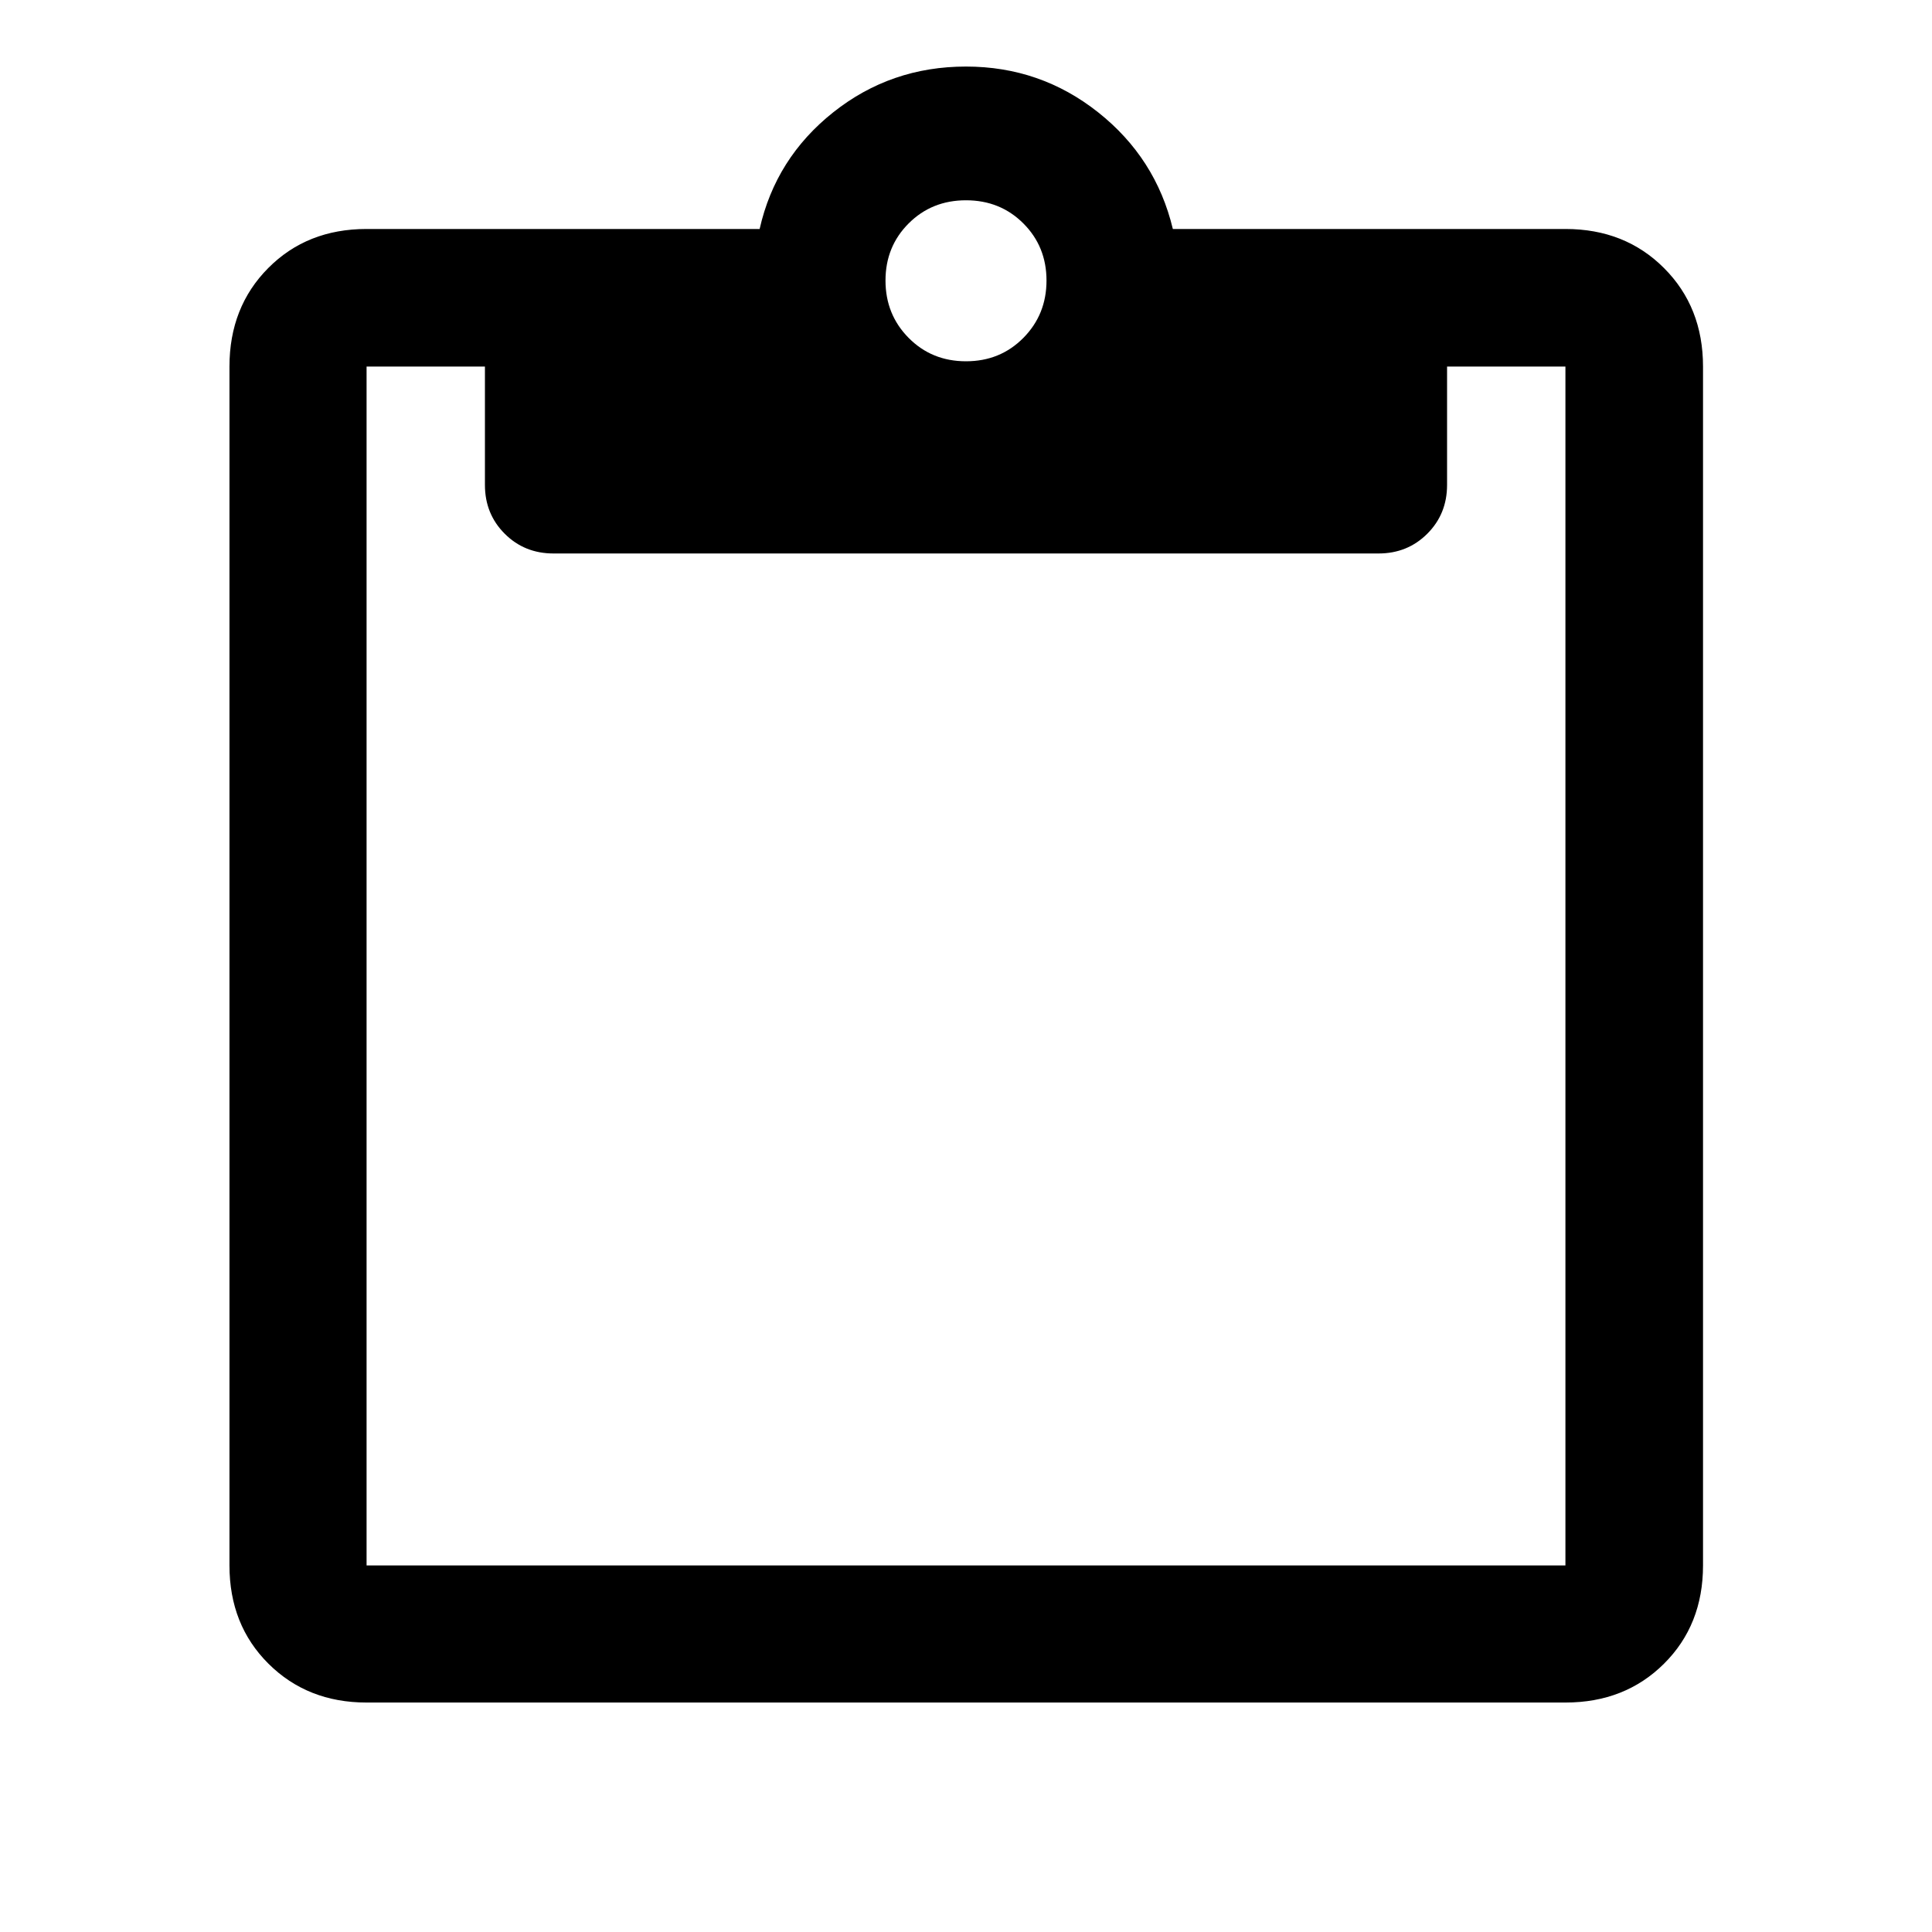
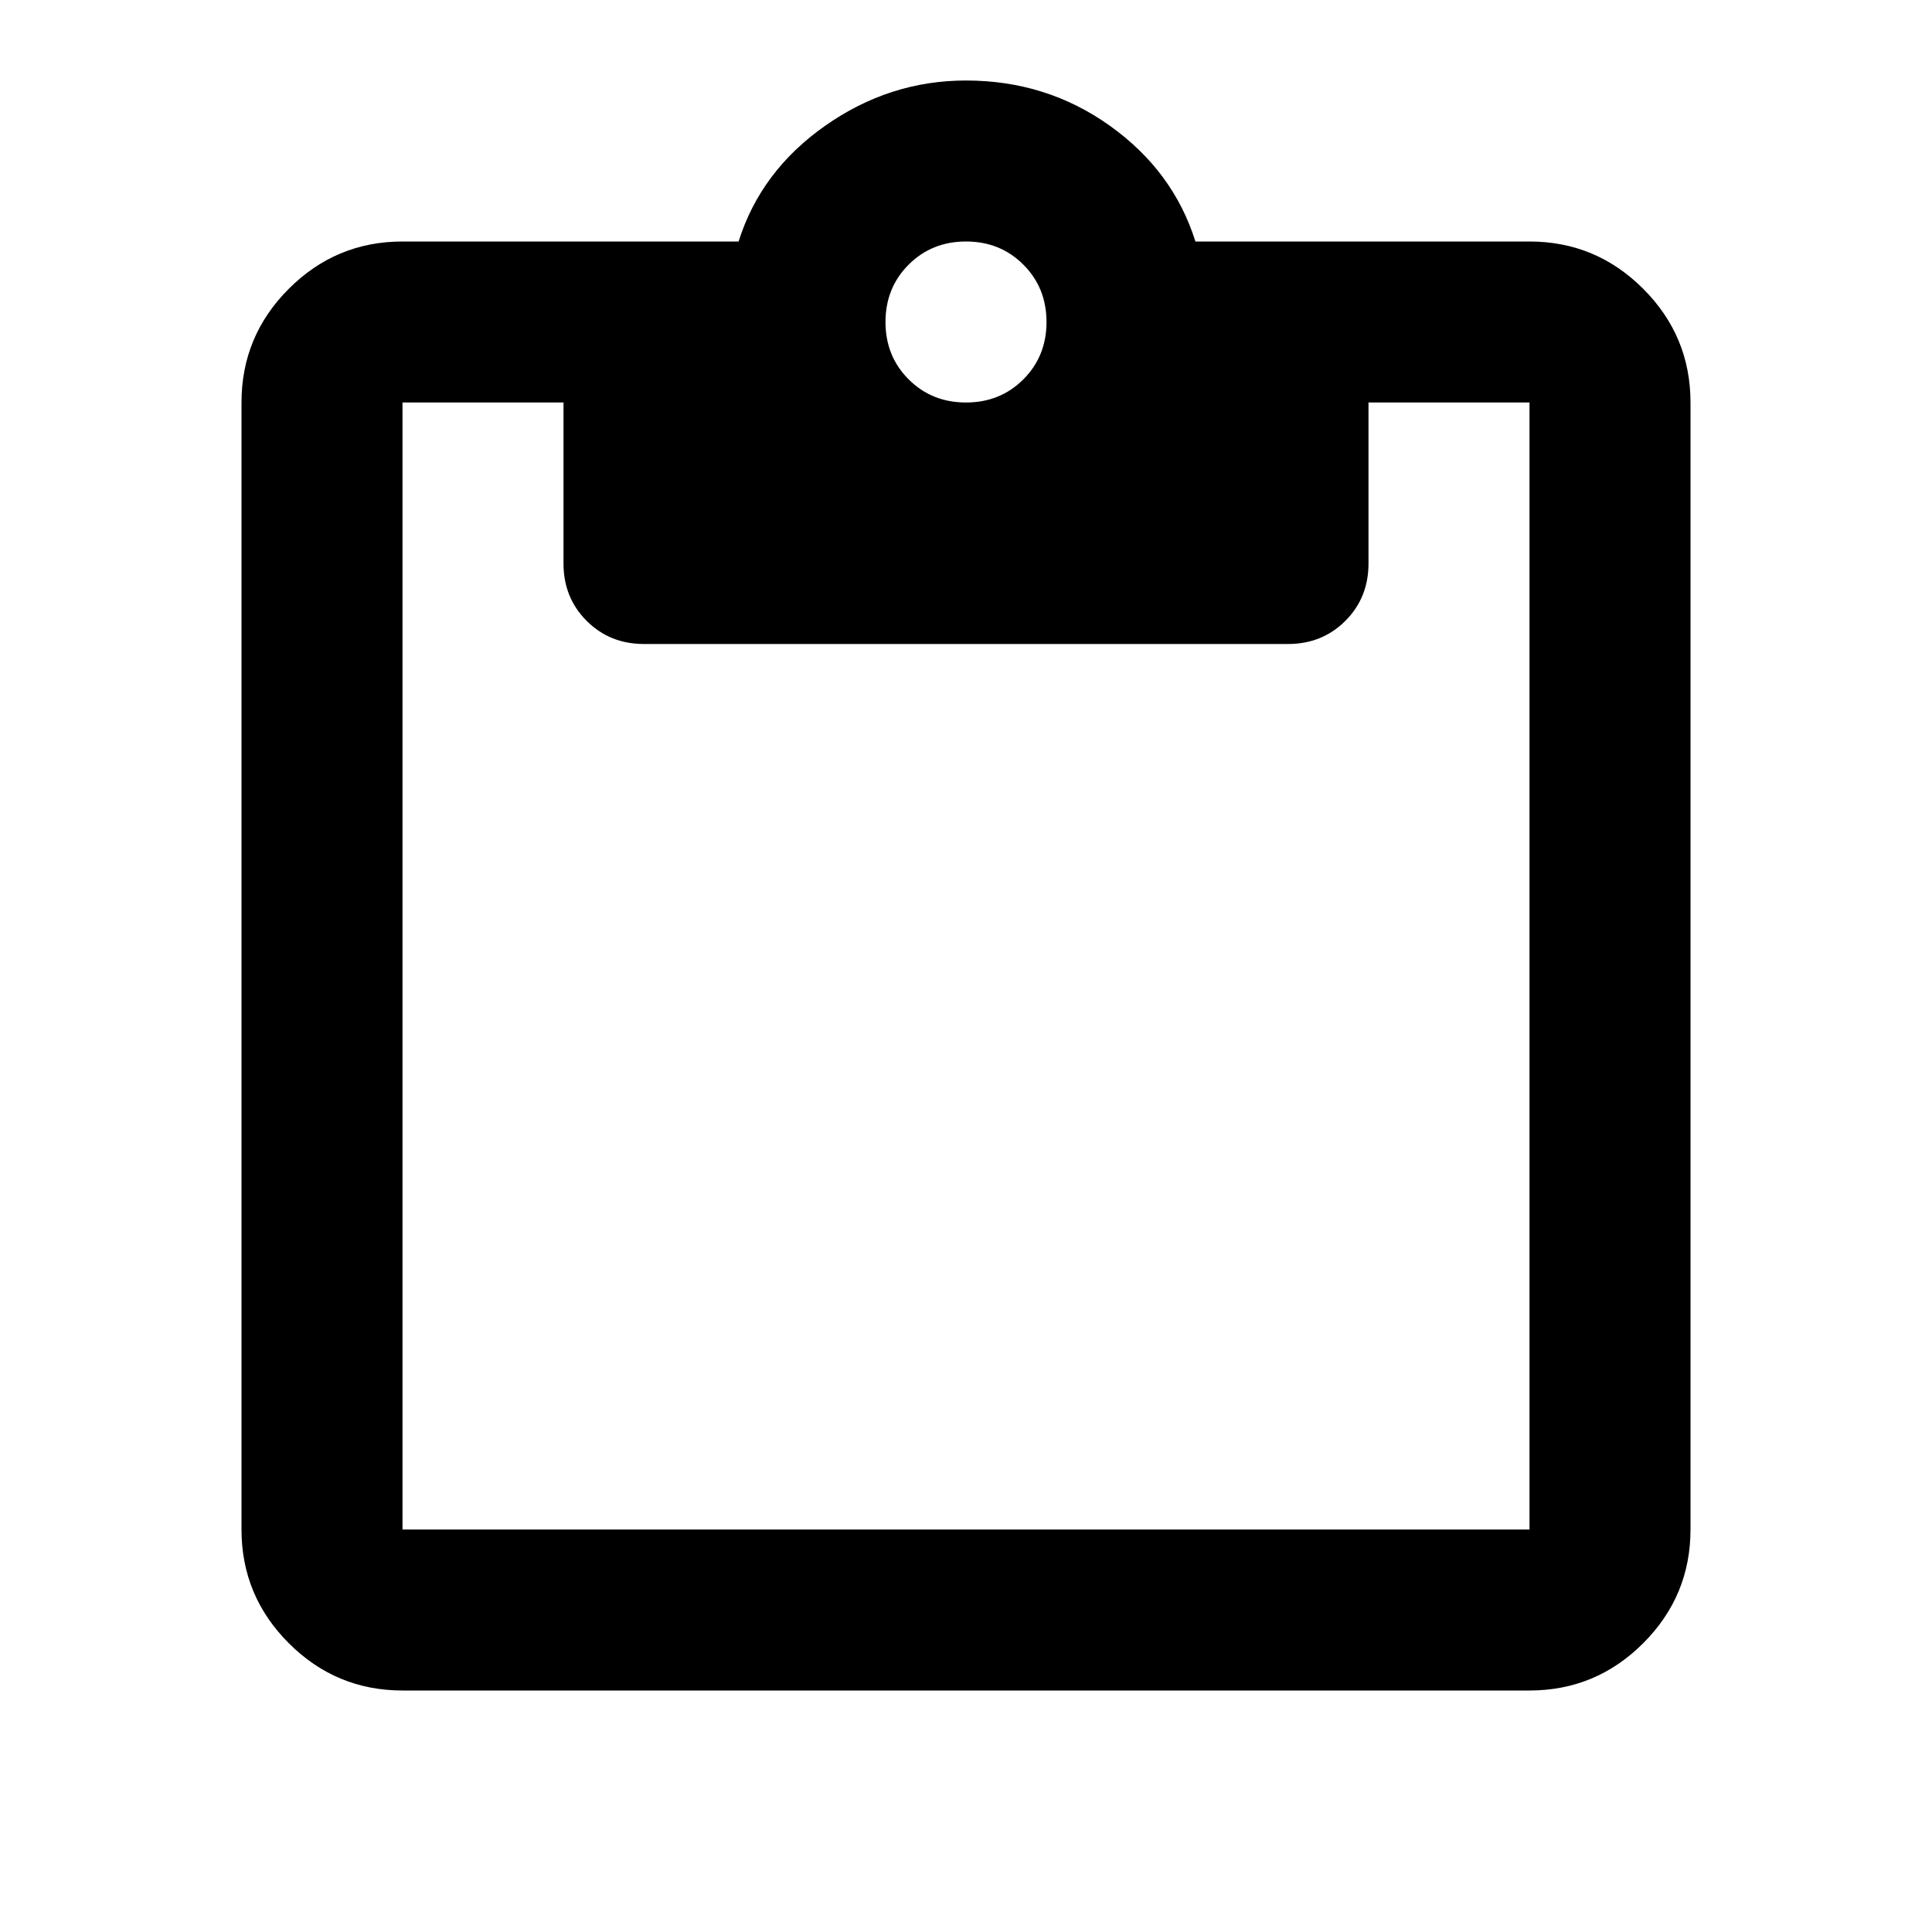
- <svg xmlns="http://www.w3.org/2000/svg" fill="currentColor" width="48" height="48" viewBox="0 -960 960 960">
-   <path d="M182.15-114.02q-29.35 0-48.74-19.28-19.39-19.27-19.39-48.85v-595.7q0-29.58 19.28-48.97 19.27-19.4 48.85-19.4h195.31q7.95-35.24 36.58-57.98 28.62-22.73 65.96-22.73 36.96 0 65.65 22.73 28.7 22.74 37.13 57.98h195.07q29.58 0 48.97 19.4 19.4 19.39 19.4 48.97v595.7q0 29.58-19.4 48.85-19.39 19.28-48.97 19.28h-595.7Zm0-68.13h595.7v-595.7h-58.81v58.81q0 14.42-9.82 24.24-9.82 9.82-24.24 9.82H275.02q-14.42 0-24.24-9.82-9.82-9.82-9.82-24.24v-58.81h-58.81v595.7ZM508.5-792.1q11.5-11.62 11.5-28.5 0-16.88-11.5-28.38t-28.5-11.5q-17 0-28.5 11.5T440-820.6q0 16.88 11.5 28.5 11.5 11.62 28.5 11.62t28.5-11.62Z" />
+ <svg xmlns="http://www.w3.org/2000/svg" fill="currentColor" height="24" viewBox="0 -960 960 960" width="24">
+   <path d="M200-120q-33 0-56.5-23.5T120-200v-560q0-33 23.5-56.5T200-840h167q11-35 43-57.5t70-22.5q40 0 71.5 22.5T594-840h166q33 0 56.5 23.5T840-760v560q0 33-23.5 56.5T760-120H200Zm0-80h560v-560h-80v80q0 17-11.5 28.5T640-640H320q-17 0-28.5-11.5T280-680v-80h-80v560Zm280-560q17 0 28.5-11.5T520-800q0-17-11.5-28.5T480-840q-17 0-28.5 11.5T440-800q0 17 11.5 28.5T480-760Z" />
</svg>
